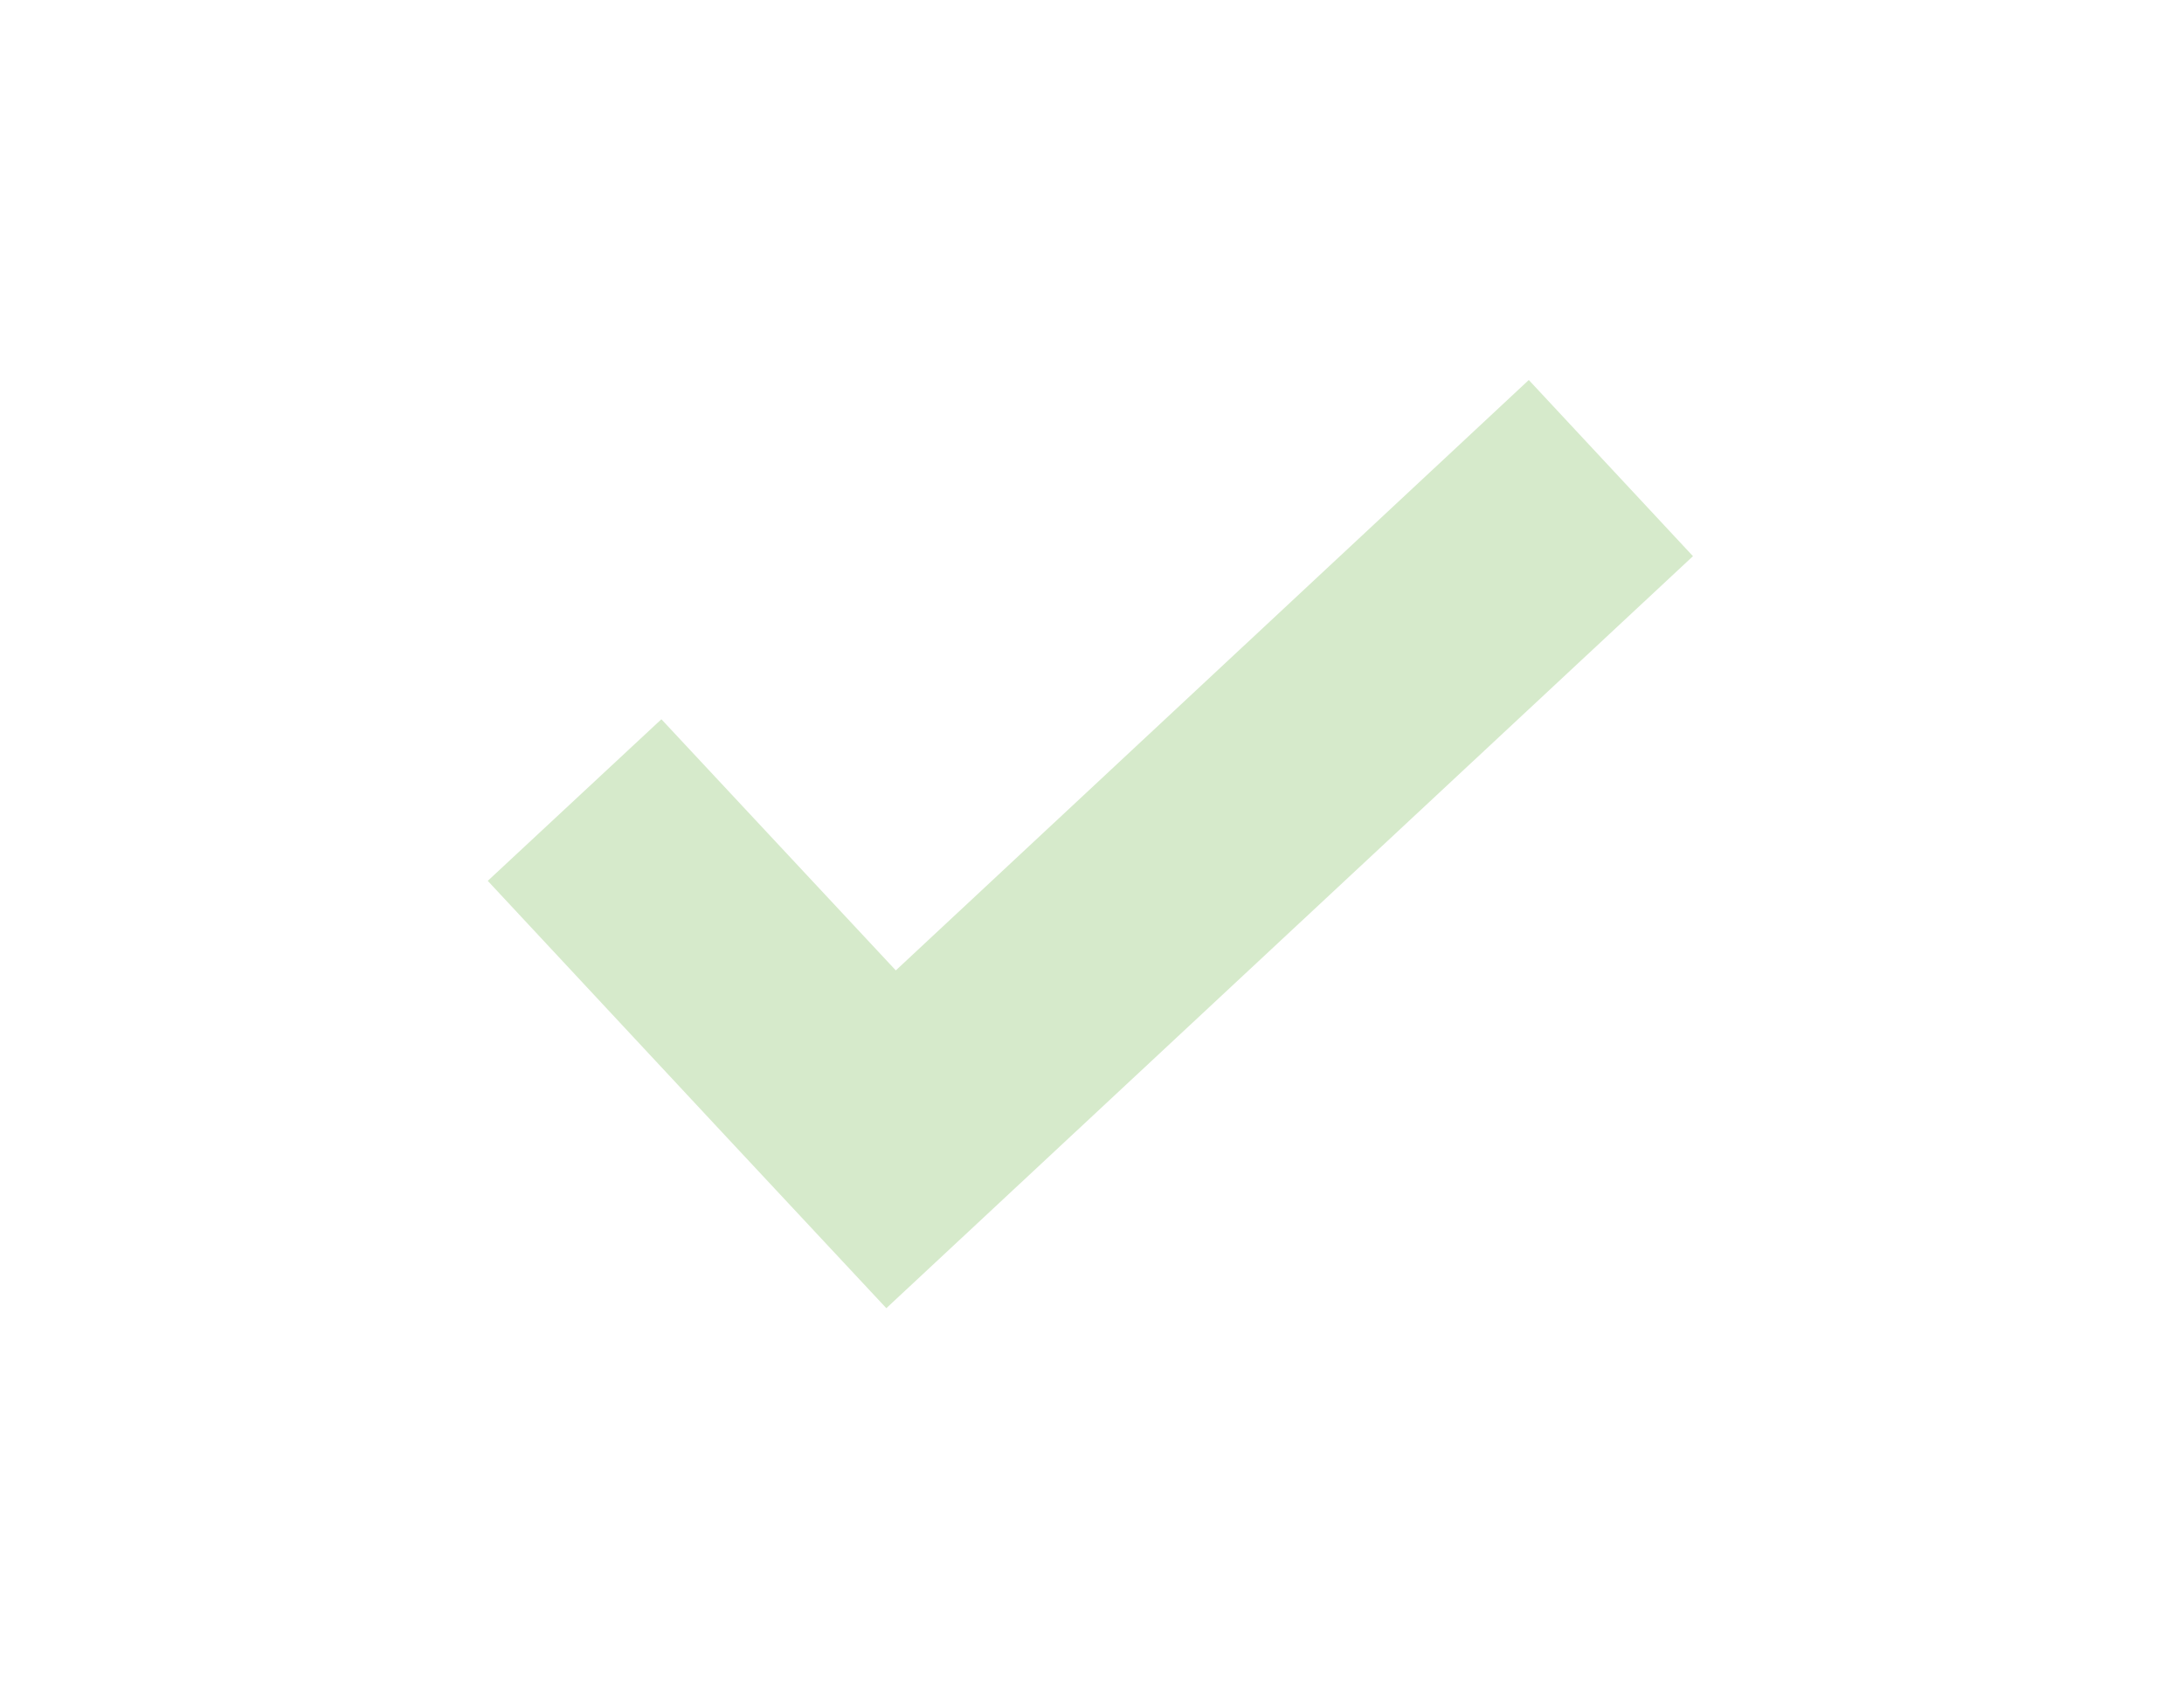
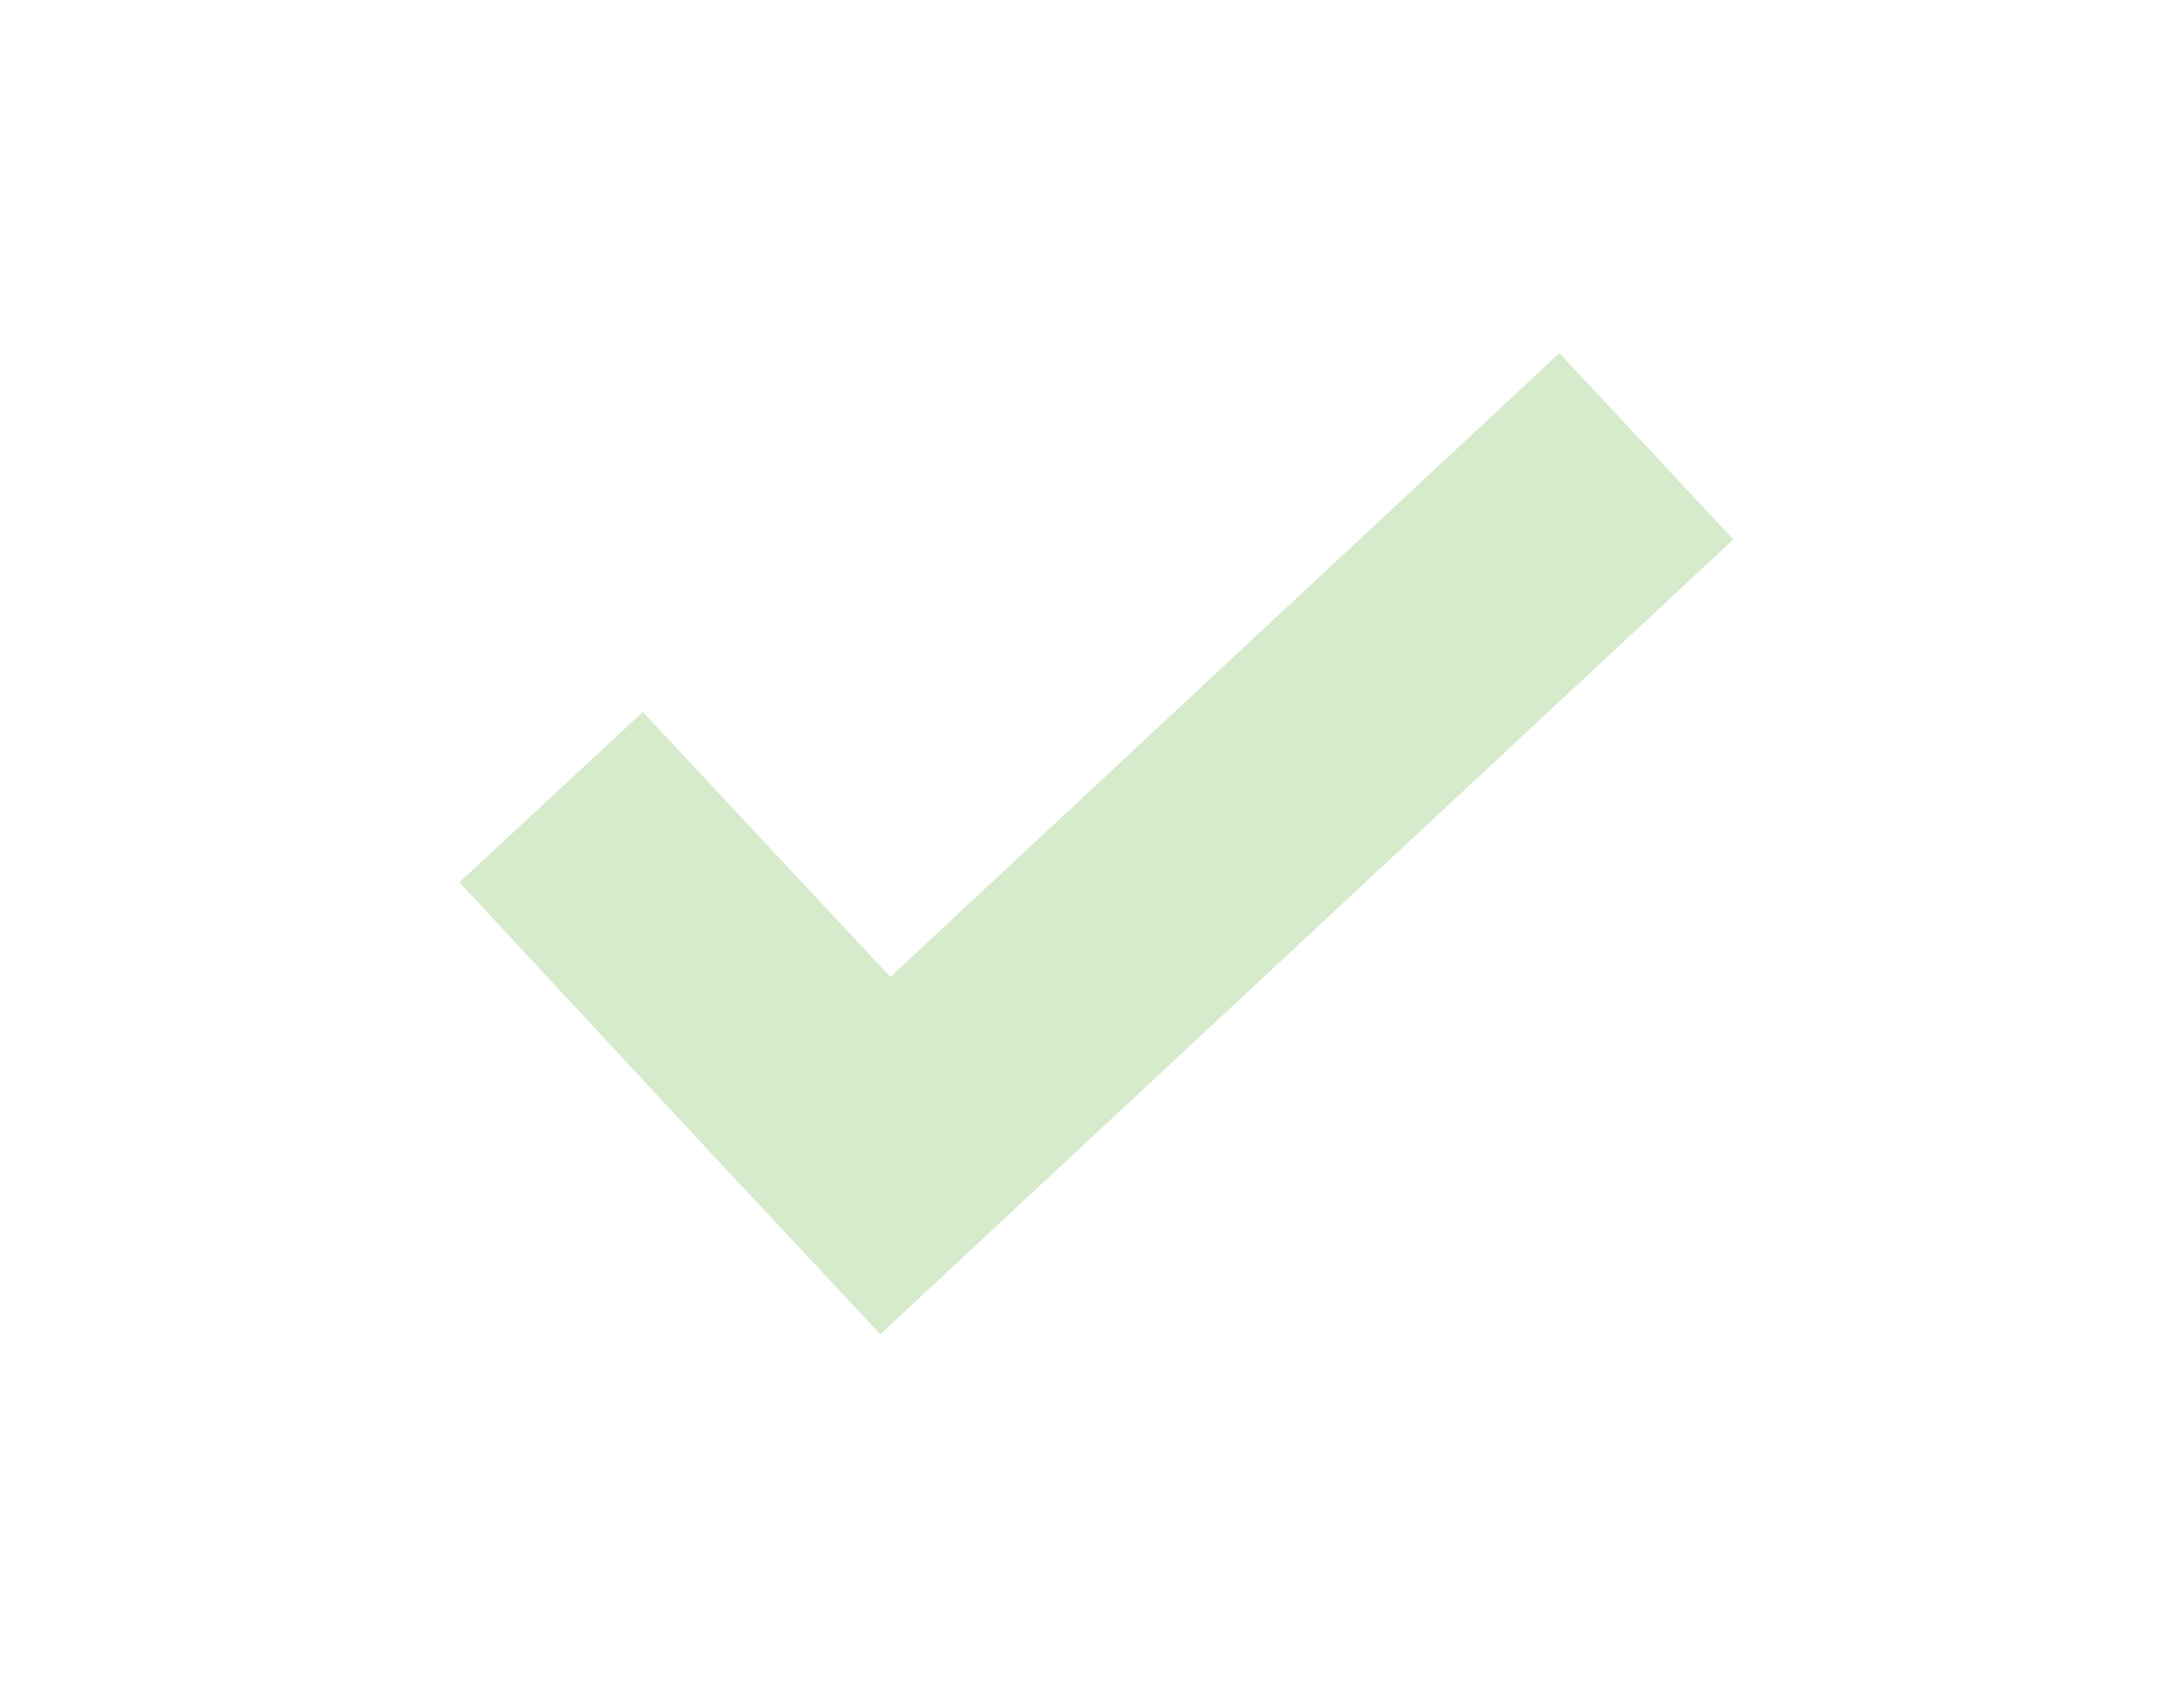
- <svg xmlns="http://www.w3.org/2000/svg" version="1.2" baseProfile="tiny" id="Layer_1" x="0px" y="0px" viewBox="0 0 600 465" xml:space="preserve">
+ <svg xmlns="http://www.w3.org/2000/svg" version="1.2" baseProfile="tiny" id="Layer_1" x="0px" y="0px" viewBox="0 0 300 232.5" xml:space="preserve">
  <g>
    <g>
-       <polygon id="XMLID_1_" fill="#D6EACB" points="465.1,152.8 243.5,359.4 242,357.8 198.4,311.1 134,242 181.7,197.6 246.1,266.6     420,104.4   " />
+       <polygon id="XMLID_1_" fill="#D6EACC" points="238.1,74.1 120.9,183.3 120.1,182.4 97.1,157.8 63.1,121.2 88.3,97.8 122.3,134.2     214.2,48.5   " />
    </g>
  </g>
</svg>
